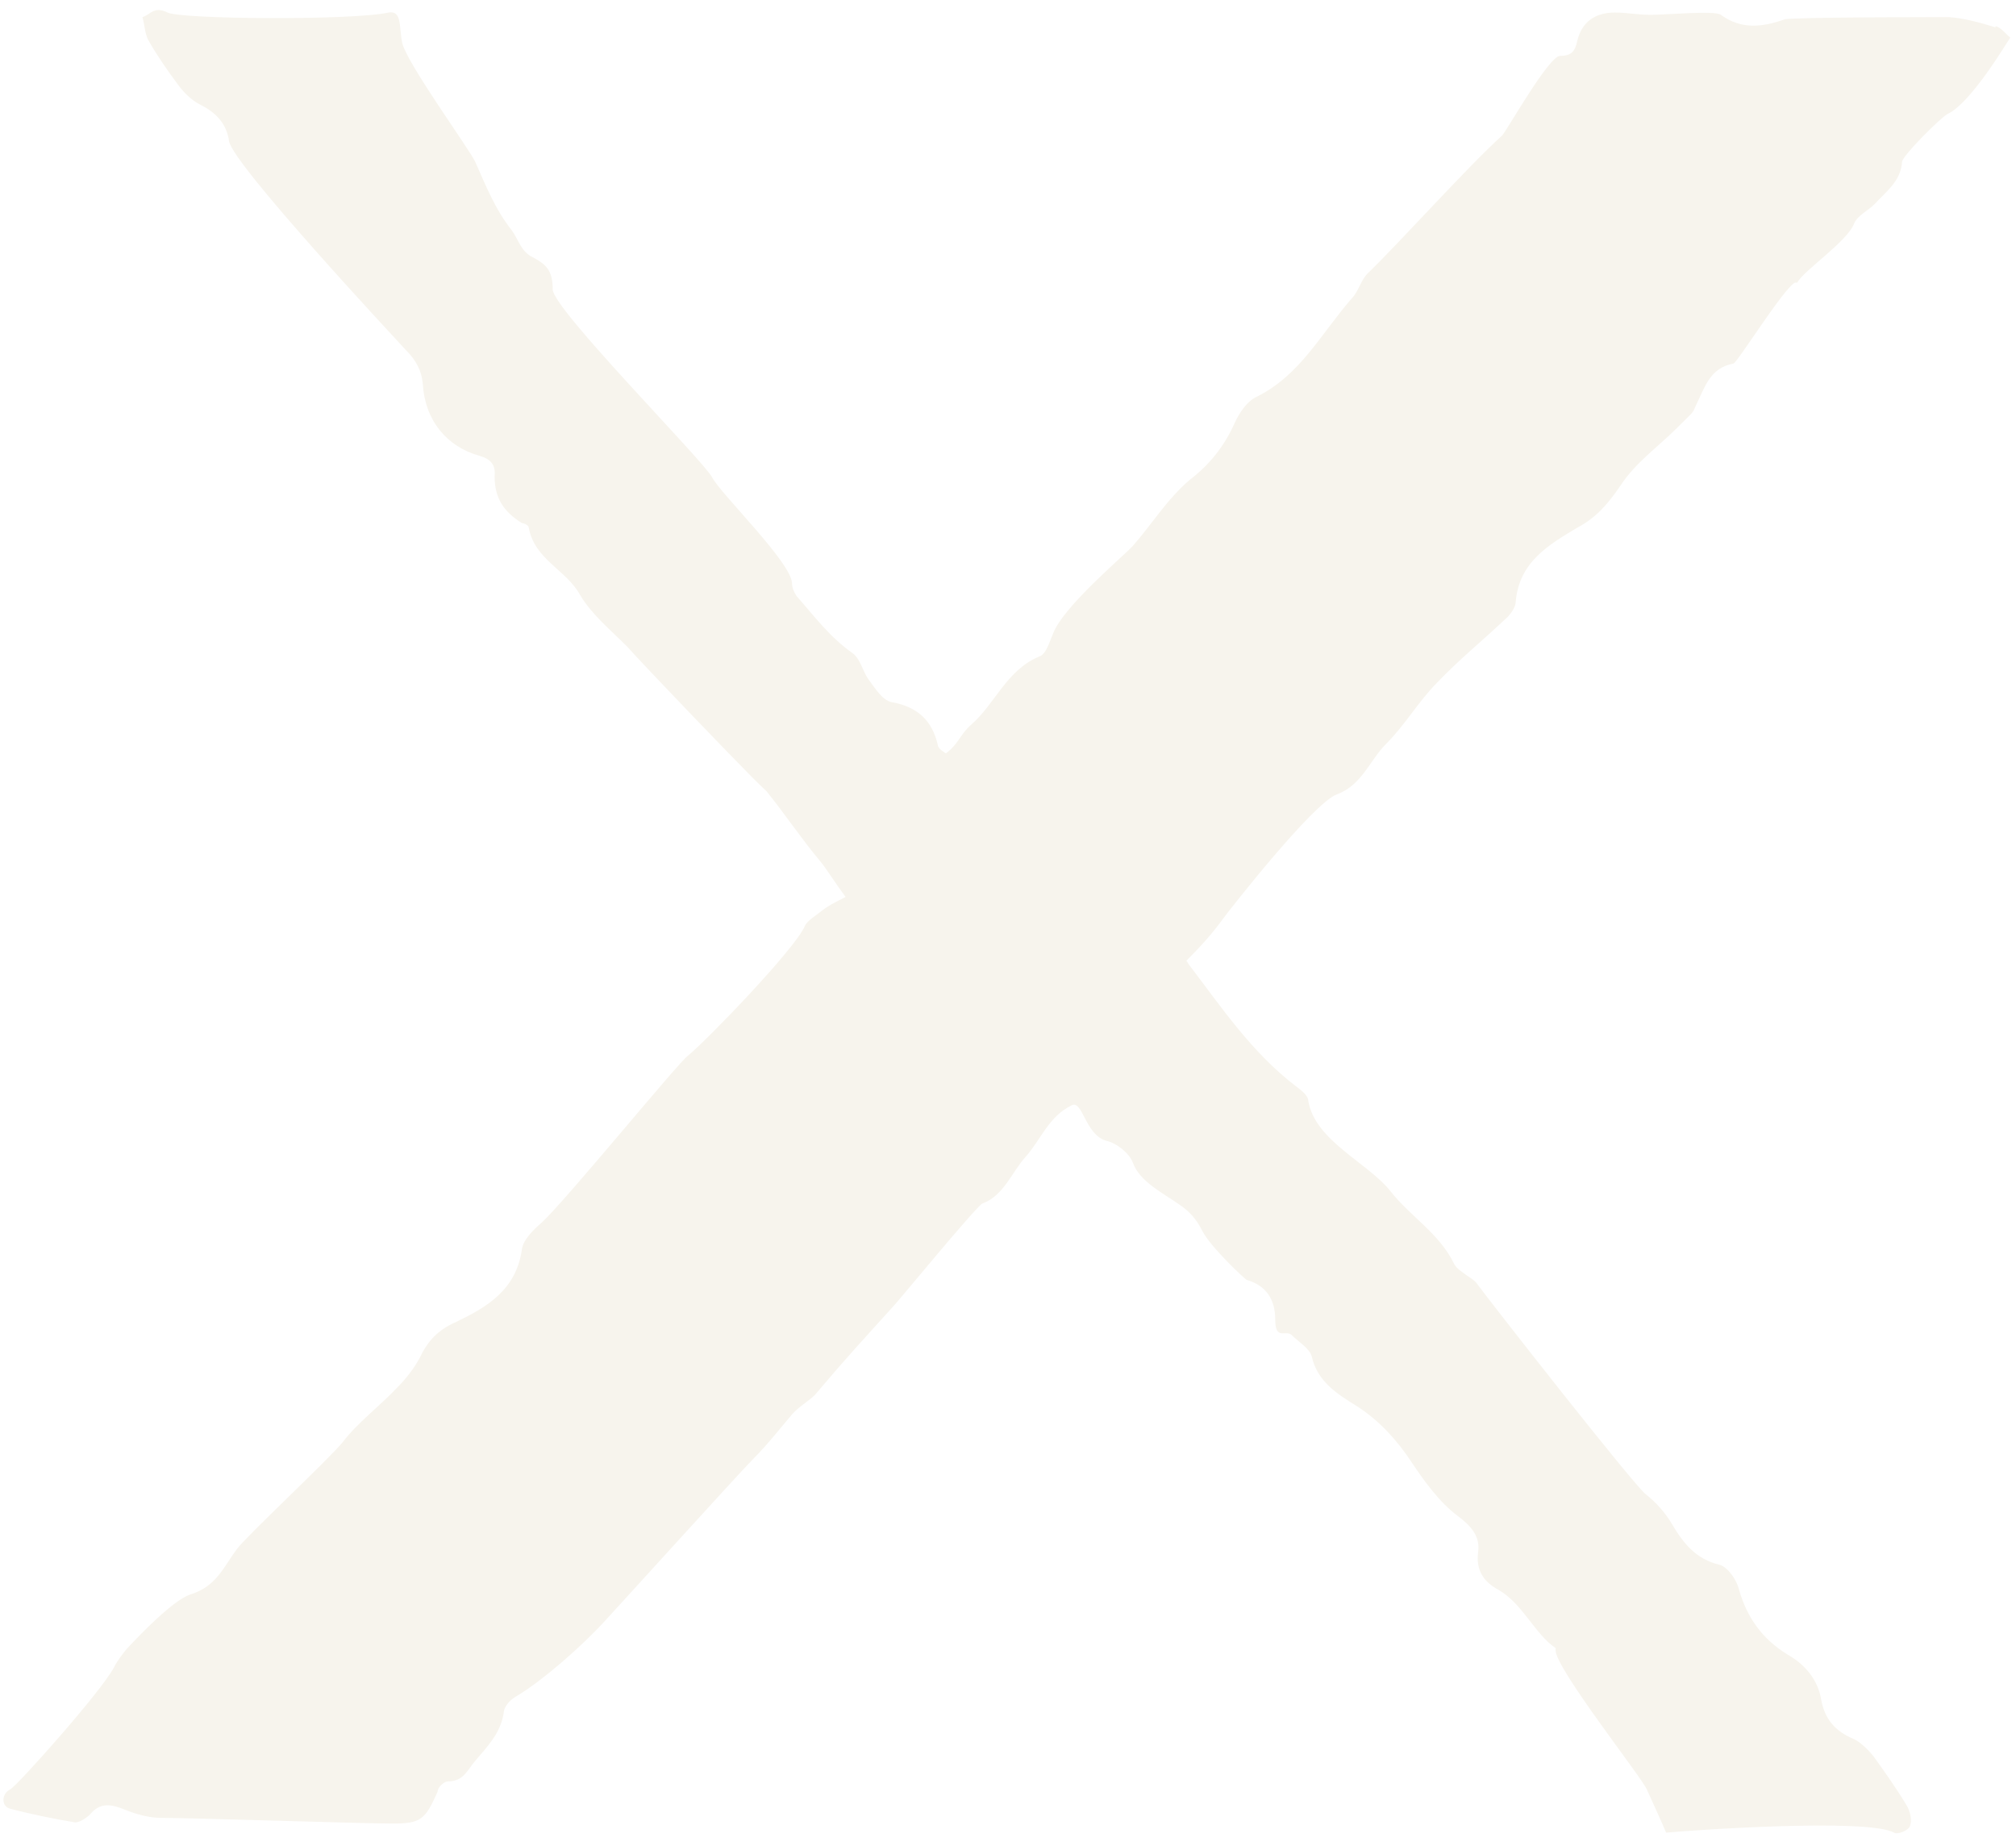
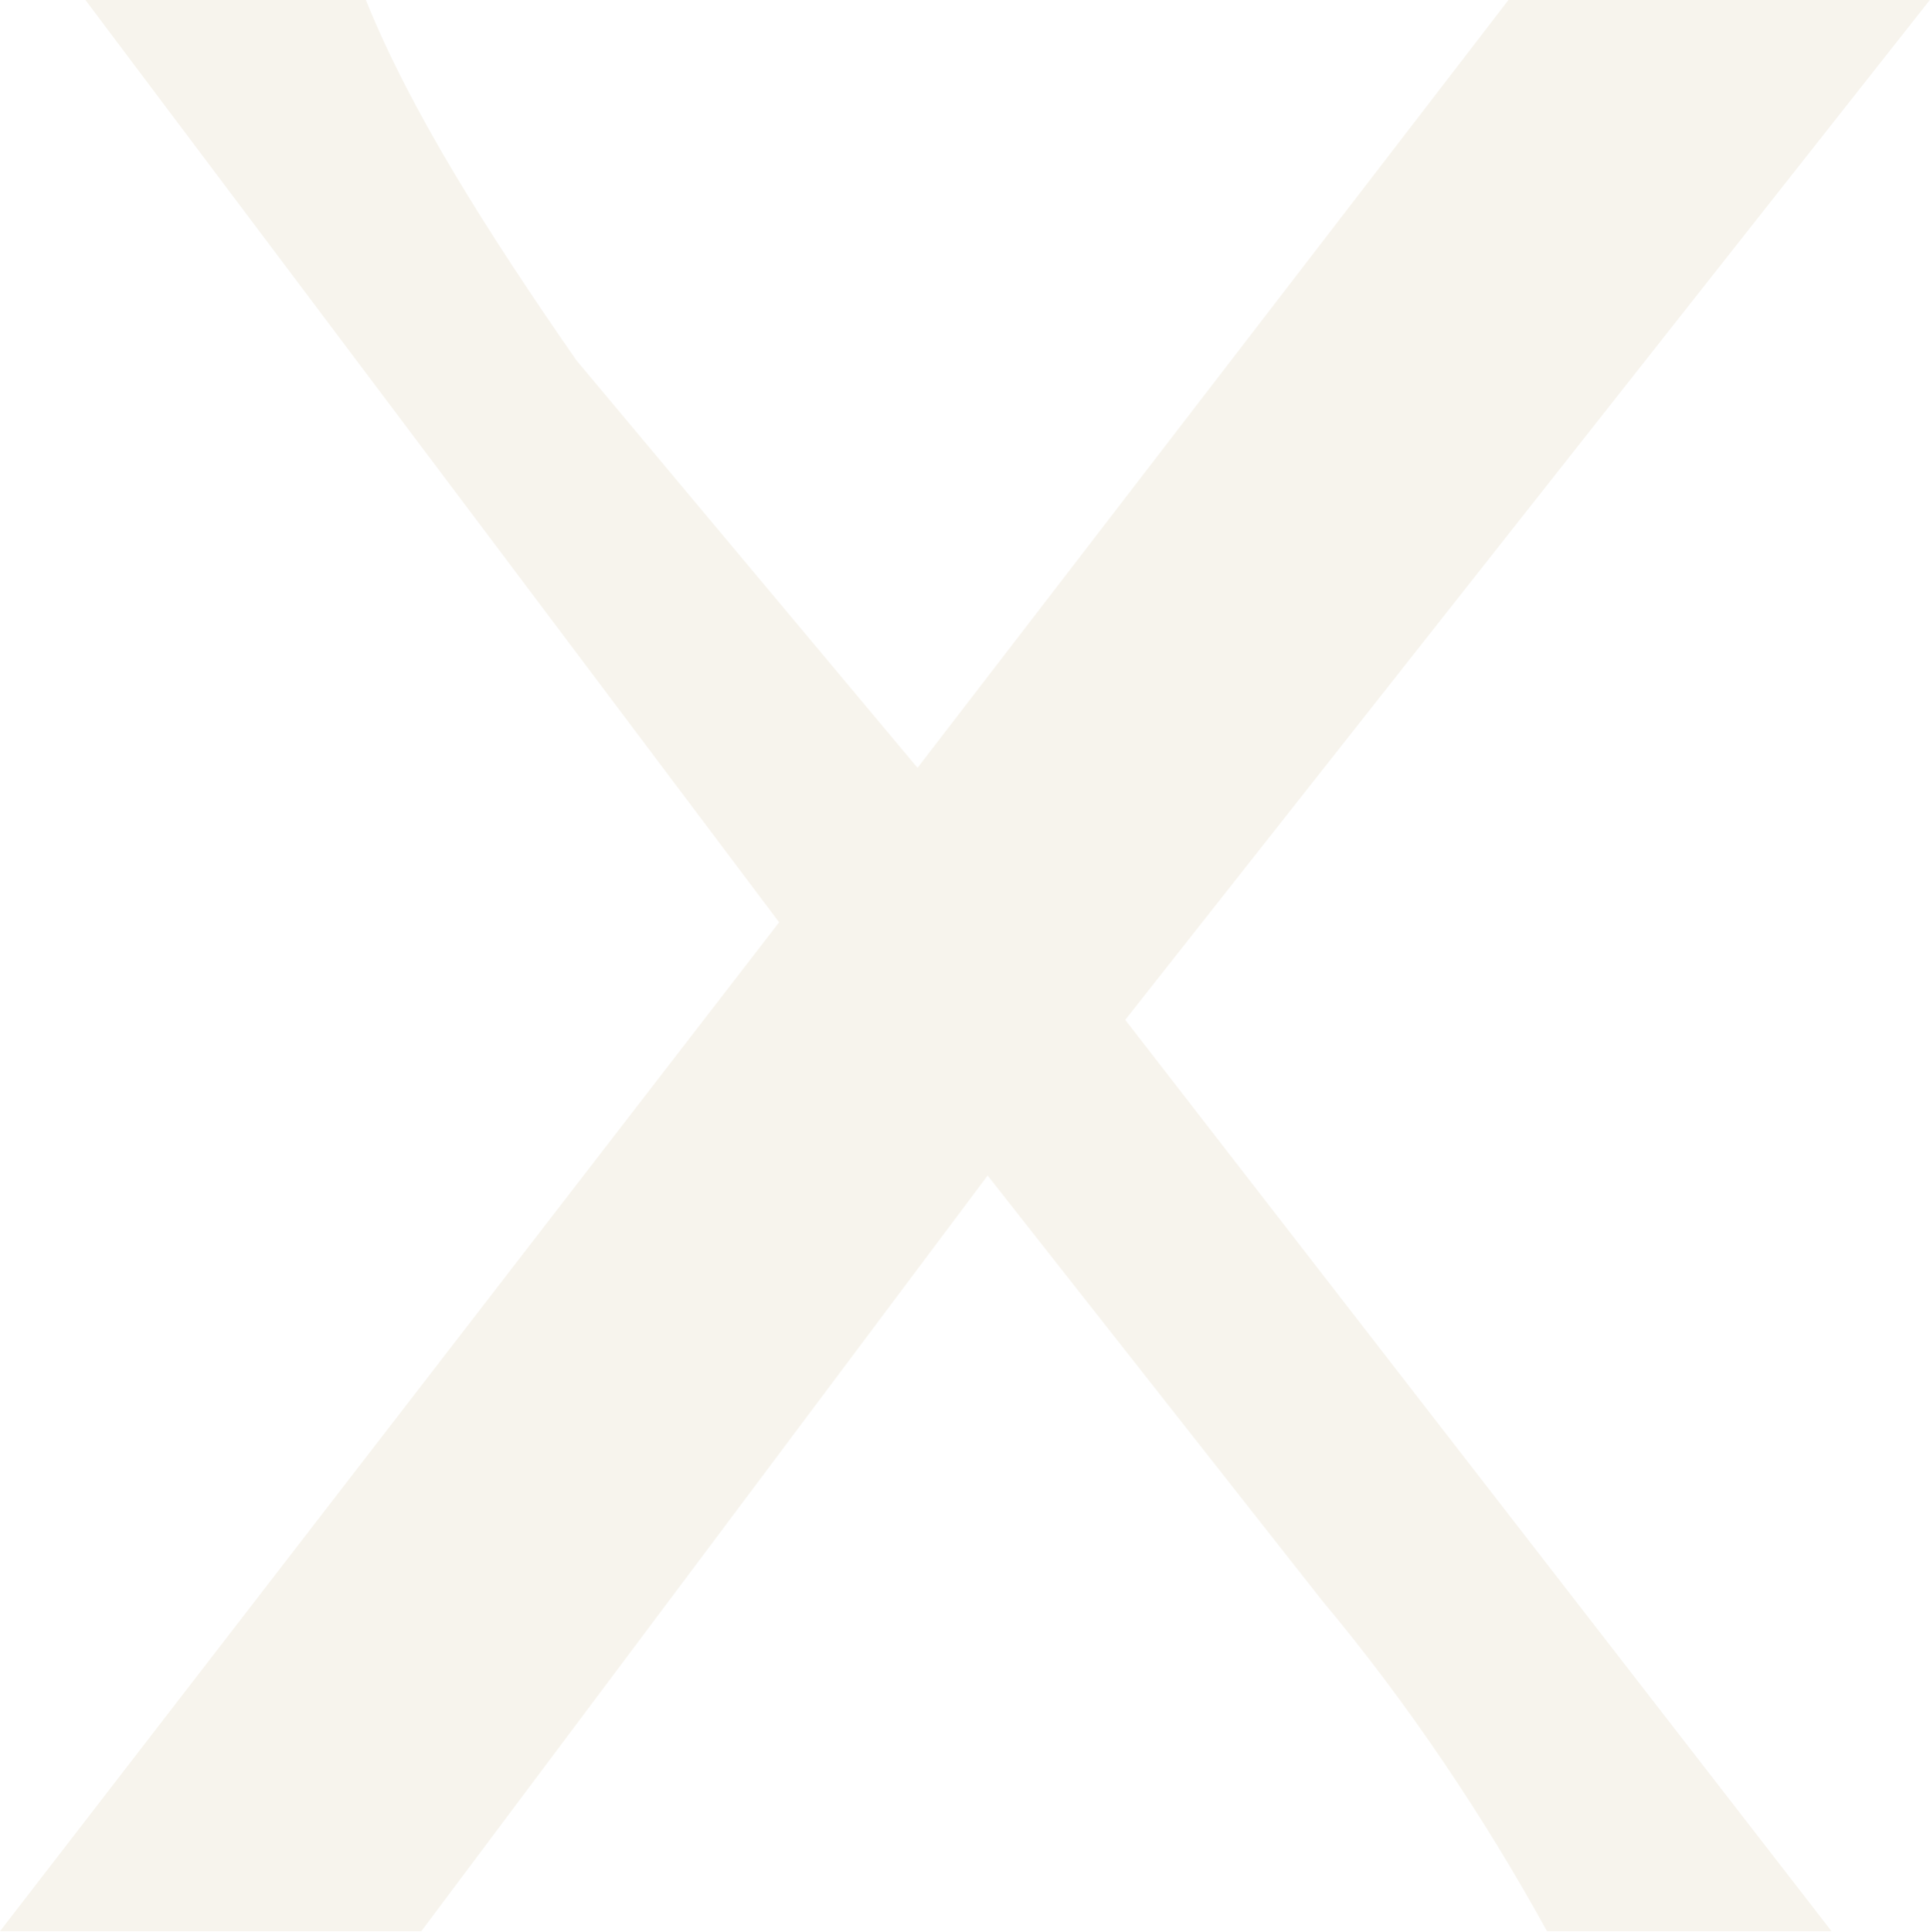
- <svg xmlns="http://www.w3.org/2000/svg" id="Layer_1" version="1.1" viewBox="0 0 176.9 161.9">
+ <svg xmlns="http://www.w3.org/2000/svg" id="Layer_1" data-name="Layer 1" viewBox="0 0 287.91 288.04">
  <defs>
    <style>
-       .st0 {
+       .cls-1 {
        fill: #f7f4ed;
      }
    </style>
  </defs>
-   <path class="st0" d="M175.1,2.4c-1.3-.4-2.7-.8-4.1-.9-.8,0-13.8,0-14.4.2-2,.7-3.8.9-5.6-.4-.5-.4-4.8,0-6.1,0s-2.1-.2-3.2-.2c-1.7,0-2.9.8-3.3,2.5-.2.9-.5,1.3-1.5,1.3s-4.7,6.6-5.1,7c-3,2.7-8.9,9.3-11.8,12.1-.6.6-.8,1.6-1.4,2.2-2.7,3.1-4.5,6.7-8.3,8.6-.9.4-1.6,1.5-2,2.4-.9,2-2.2,3.6-3.9,4.9-2,1.7-3.4,4-5,5.8-.7.8-6.1,5.3-7,7.7-.3.7-.6,1.8-1.2,2-2.9,1.2-3.9,4.2-6,6-1,.9-1.1,1.7-2.2,2.5,0,0-.7-.4-.7-.7-.5-2.2-1.8-3.4-4.1-3.8-.8-.2-1.4-1.2-2-2-.5-.7-.7-1.8-1.4-2.3-2-1.4-3.4-3.3-4.9-5-.2-.3-.4-.7-.4-1.1,0-1.8-6.3-7.9-7-9.3s-14-14.8-14-16.5-.6-2.2-1.7-2.8c-1.1-.5-1.3-1.6-1.9-2.4-1.5-1.9-2.3-4-3.2-6-.5-1.1-5.9-8.5-6.4-10.4-.3-1.4,0-2.9-1.2-2.7-3.1.7-18.2.6-19.4,0-1.2-.6-1.5.2-2.2.4.2.7.2,1.4.5,2,.8,1.4,1.7,2.7,2.6,3.9.5.7,1.2,1.4,2,1.8,1.4.7,2.3,1.7,2.5,3.2.4,2.1,14.4,17.1,15.5,18.3.9.9,1.4,1.8,1.5,3,.2,3.2,2.1,5.5,5,6.3,1,.3,1.4.8,1.3,1.8,0,1.9.8,3.1,2.4,4.1.2,0,.6.2.6.4.5,2.8,3.3,3.7,4.5,5.9,1,1.7,2.7,3.1,4.1,4.5,1.7,1.9,9.2,9.7,11,11.5s1,.9,1.4,1.4c1.6,2,3,4.1,4.6,6,.5.6,1.3,1.9,2.2,3.1-.8.4-1.6.8-2.2,1.3-.5.4-1.2.8-1.4,1.3-.9,2-8.3,9.7-10.2,11.3-.7.4-10.8,12.8-12.9,14.7-.7.6-1.6,1.5-1.7,2.3-.5,3.6-3.1,5.1-5.8,6.4-1.6.7-2.5,1.7-3.2,3.2-.5.9-1.2,1.8-1.9,2.5-1.6,1.7-3.5,3.1-4.8,4.8-1.1,1.4-8.5,8.3-9.3,9.4-1.2,1.6-1.8,3.3-4.1,4-1.5.5-4.4,3.5-5.6,4.8-.4.5-.8,1-1.1,1.6-1.1,2.1-8.5,10.4-9.1,10.7-.8.4-.8,1.5,0,1.7,1.9.5,3.9.9,5.7,1.2.4,0,1-.4,1.3-.7.9-1.1,1.9-.9,3.1-.4,1,.4,2.1.7,3.1.7,2.6,0,17.8.5,20.3.5s2.9-.3,4-2.8c0-.4.6-.9.9-.9,1.4,0,1.7-1,2.4-1.8,1.1-1.3,2.2-2.4,2.5-4.2,0-.5.5-1.1,1-1.4,2.4-1.4,6-4.6,7.9-6.7,1.3-1.4,11.8-13,13-14.2,1.2-1.2,2.3-2.6,3.4-3.9.5-.6,1.5-1.2,2-1.7,2.7-3.2,4.1-4.7,6.9-7.8.4-.4,7.3-8.8,7.8-9,1.9-.7,2.6-2.8,3.8-4.1,1.4-1.6,2-3.5,4-4.5,1-.6,1.2,2.6,3.1,3.1.9.2,2,1.1,2.3,1.9.6,1.7,2.7,2.7,4.1,3.7.9.6,1.5,1.3,2,2.3.7,1.4,3.8,4.3,3.9,4.3,1.7.5,2.5,1.7,2.5,3.5s.9.9,1.4,1.3c.6.6,1.6,1.2,1.8,1.9.5,2.3,2.4,3.4,4,4.4,2,1.3,3.5,3,4.7,4.8,1.2,1.8,2.5,3.6,4.1,4.8,1.2.9,2,1.8,1.8,3.2-.2,1.6.5,2.6,1.8,3.3,2.1,1.2,3.2,3.9,5,5.1v.2c0,1.6,7.6,11.2,8,12.2,1.2,2.6,1.7,3.8,1.7,3.8,2-.2,17.7-1.3,20,0,.3.2,1.3-.2,1.4-.6.2-.5,0-1.3-.3-1.8-.9-1.5-1.9-2.9-2.9-4.3-.5-.6-1.1-1.2-1.7-1.5-1.7-.7-2.6-1.8-2.9-3.5-.3-1.8-1.5-3.1-2.9-3.9-2.3-1.4-3.6-3.3-4.3-5.7-.2-.9-1-2-1.7-2.2-2.1-.5-3.2-1.9-4.2-3.6-.6-1-1.4-1.9-2.3-2.6-1.2-1-13.5-16.7-14.9-18.6-.2-.2-.5-.4-.8-.6-.4-.3-.9-.6-1.1-1-1.3-2.7-3.9-4.2-5.6-6.4-2-2.5-6.6-4.4-7.2-7.9,0-.5-.7-1-1.1-1.3-3.9-3-6.5-6.9-9.4-10.7,0,0-.1-.2-.2-.3,1.2-1.2,2.3-2.4,3.3-3.8.6-.8,7.8-10,9.9-10.8,2.2-.8,2.9-3,4.3-4.4,1.7-1.7,2.9-3.8,4.5-5.4,1.9-2,4-3.7,5.9-5.5.5-.4,1-1.1,1-1.6.3-3.5,2.9-5,5.4-6.5,1.7-.9,2.7-2.1,3.8-3.7,1.3-2,3.3-3.4,4.9-5s1.4-1.3,1.7-2c.8-1.6,1.2-3.3,3.3-3.7.3,0,4.4-6.6,5.4-7.1,0,0,.2,0,.2,0,.6-1.1,4.4-3.6,5-5.2.3-.7,1.2-1.1,1.8-1.7,1-1.1,2.3-2,2.4-3.7,0-.5,3.4-3.9,4-4.2,2.1-1,5.2-6.3,5.5-6.7-.4-.3-.8-.9-1.3-1Z" />
+   <path class="cls-1" d="M0,288.04l116.23-150.48L12.74,0h41.84c6.66,16.54,18.22,34.75,31.4,53.73l50.9,60.79L225.04,0h62.86s-120.03,152.11-120.03,152.11l105.37,135.93h-42.45c-9.23-16.79-20.74-34.03-33.54-49.3l-49.91-63.41-84.49,112.71H0Z" />
</svg>
